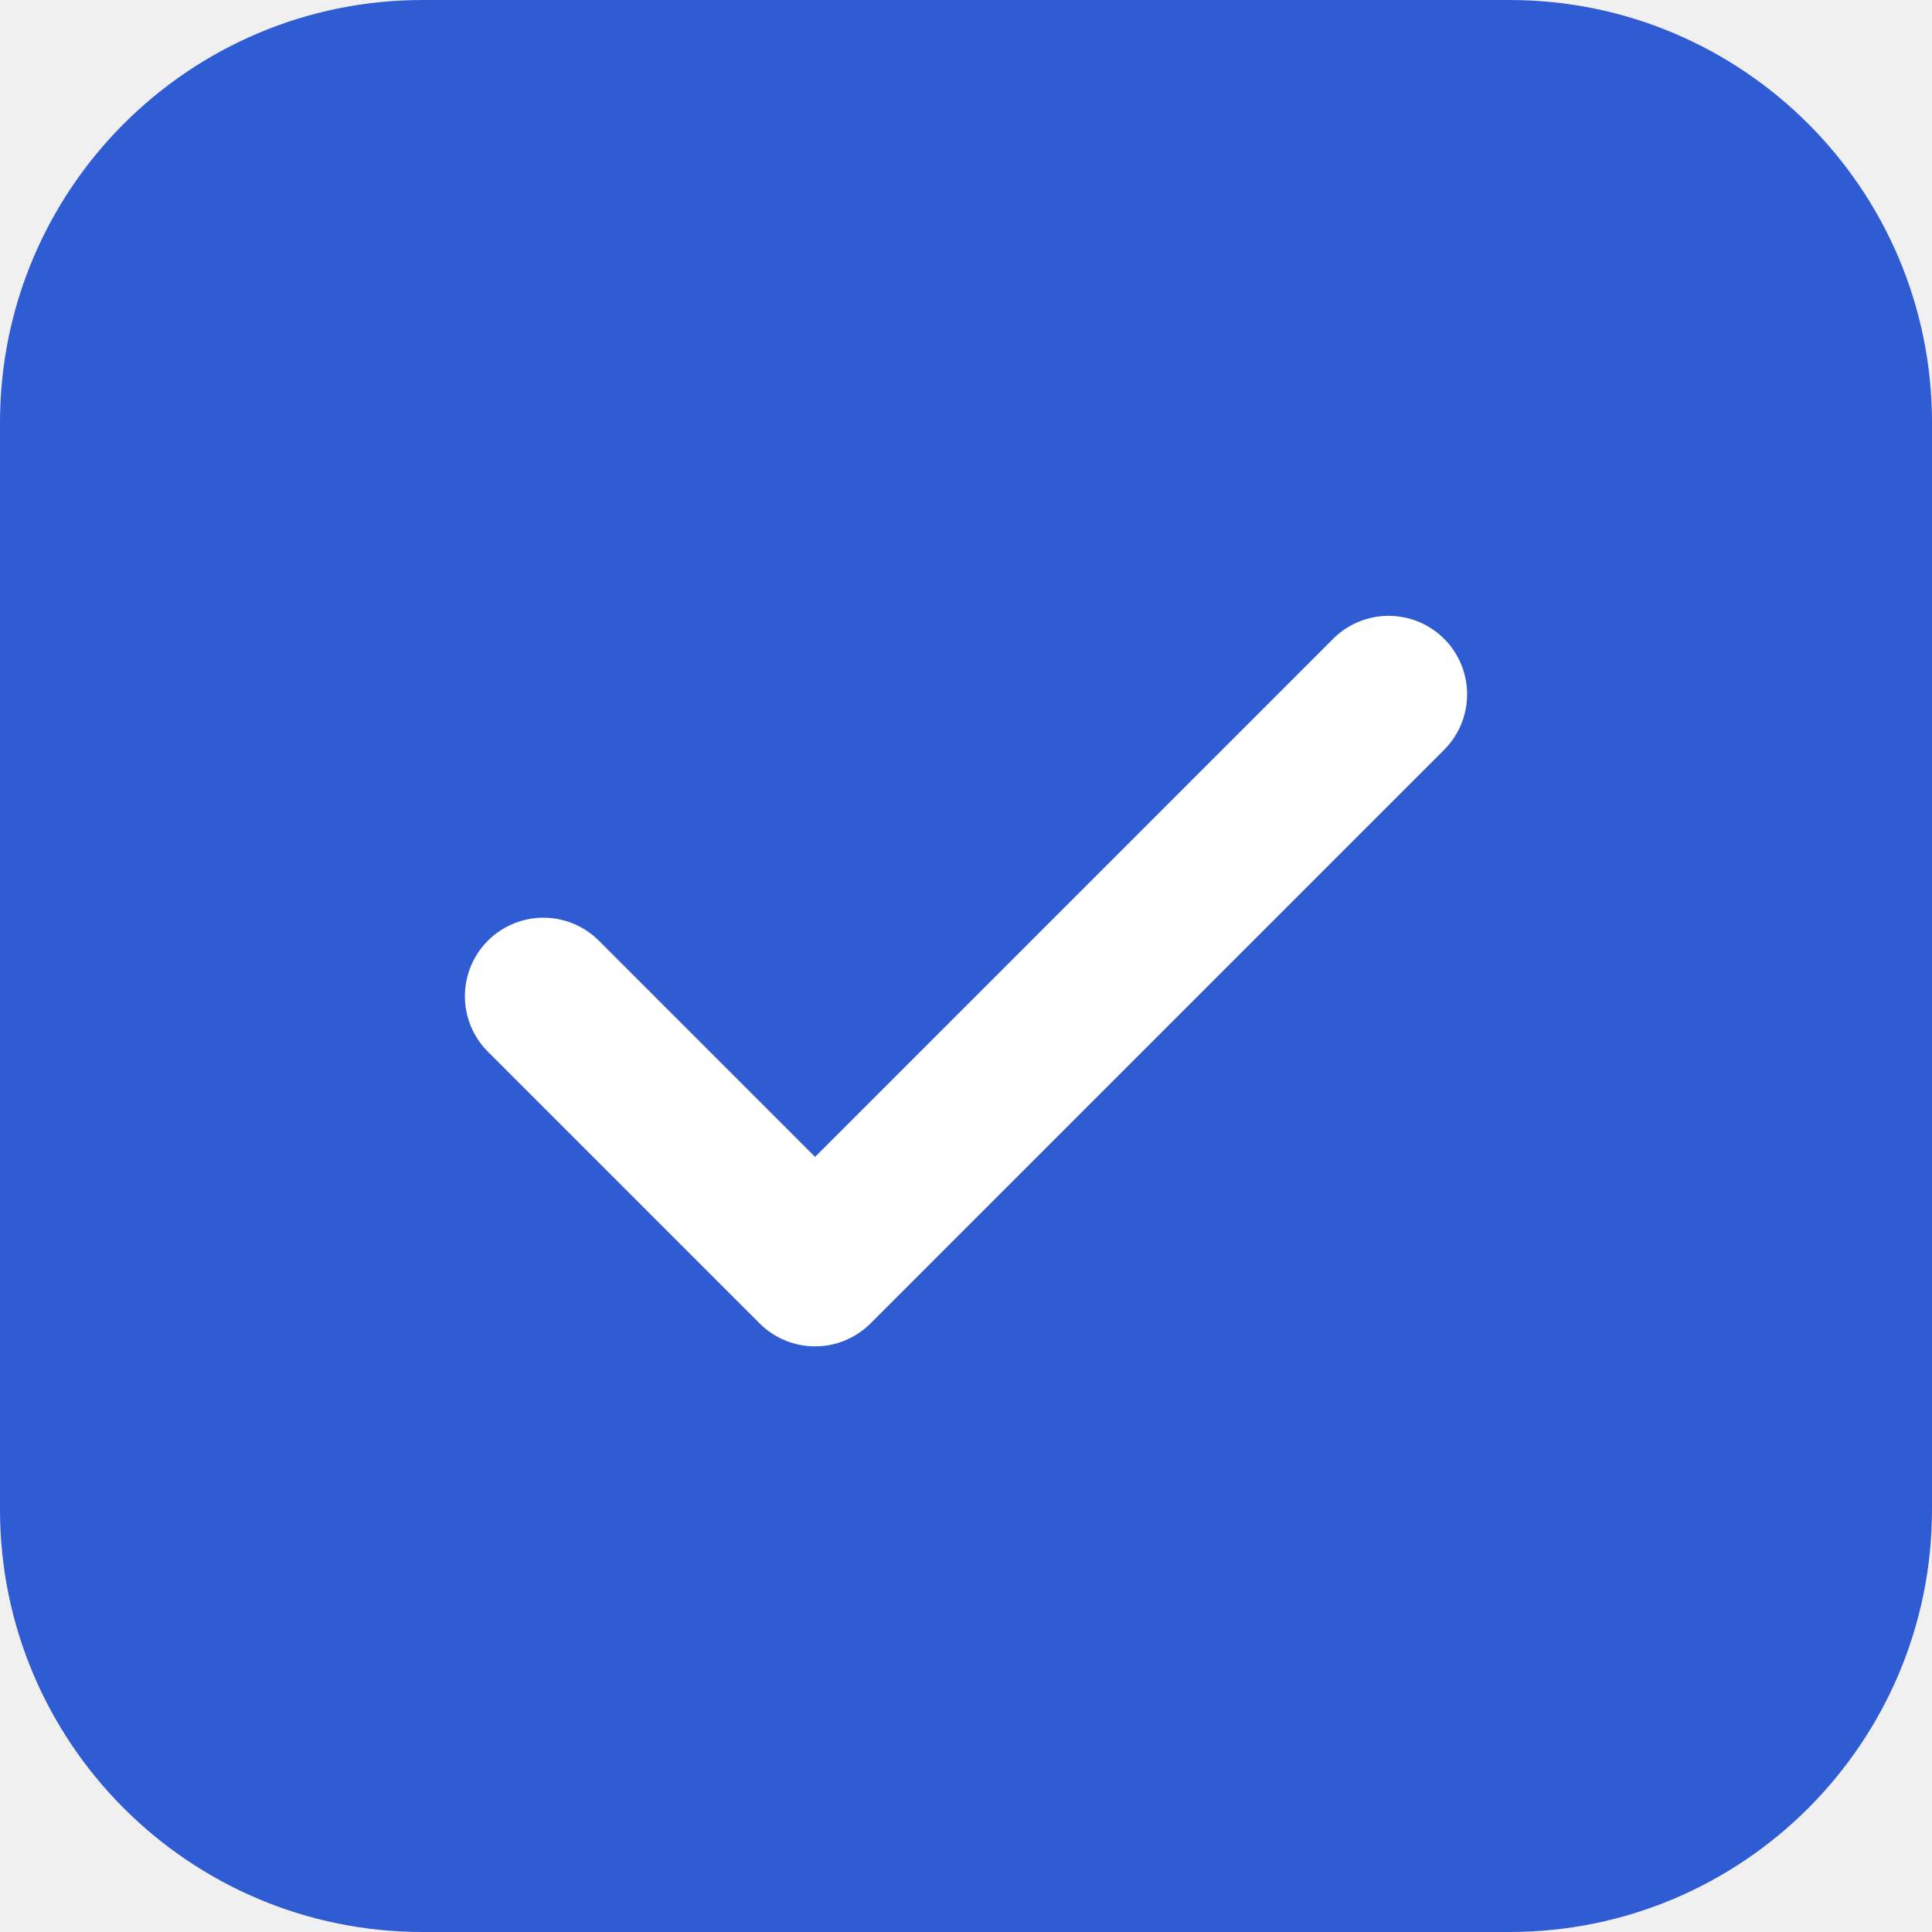
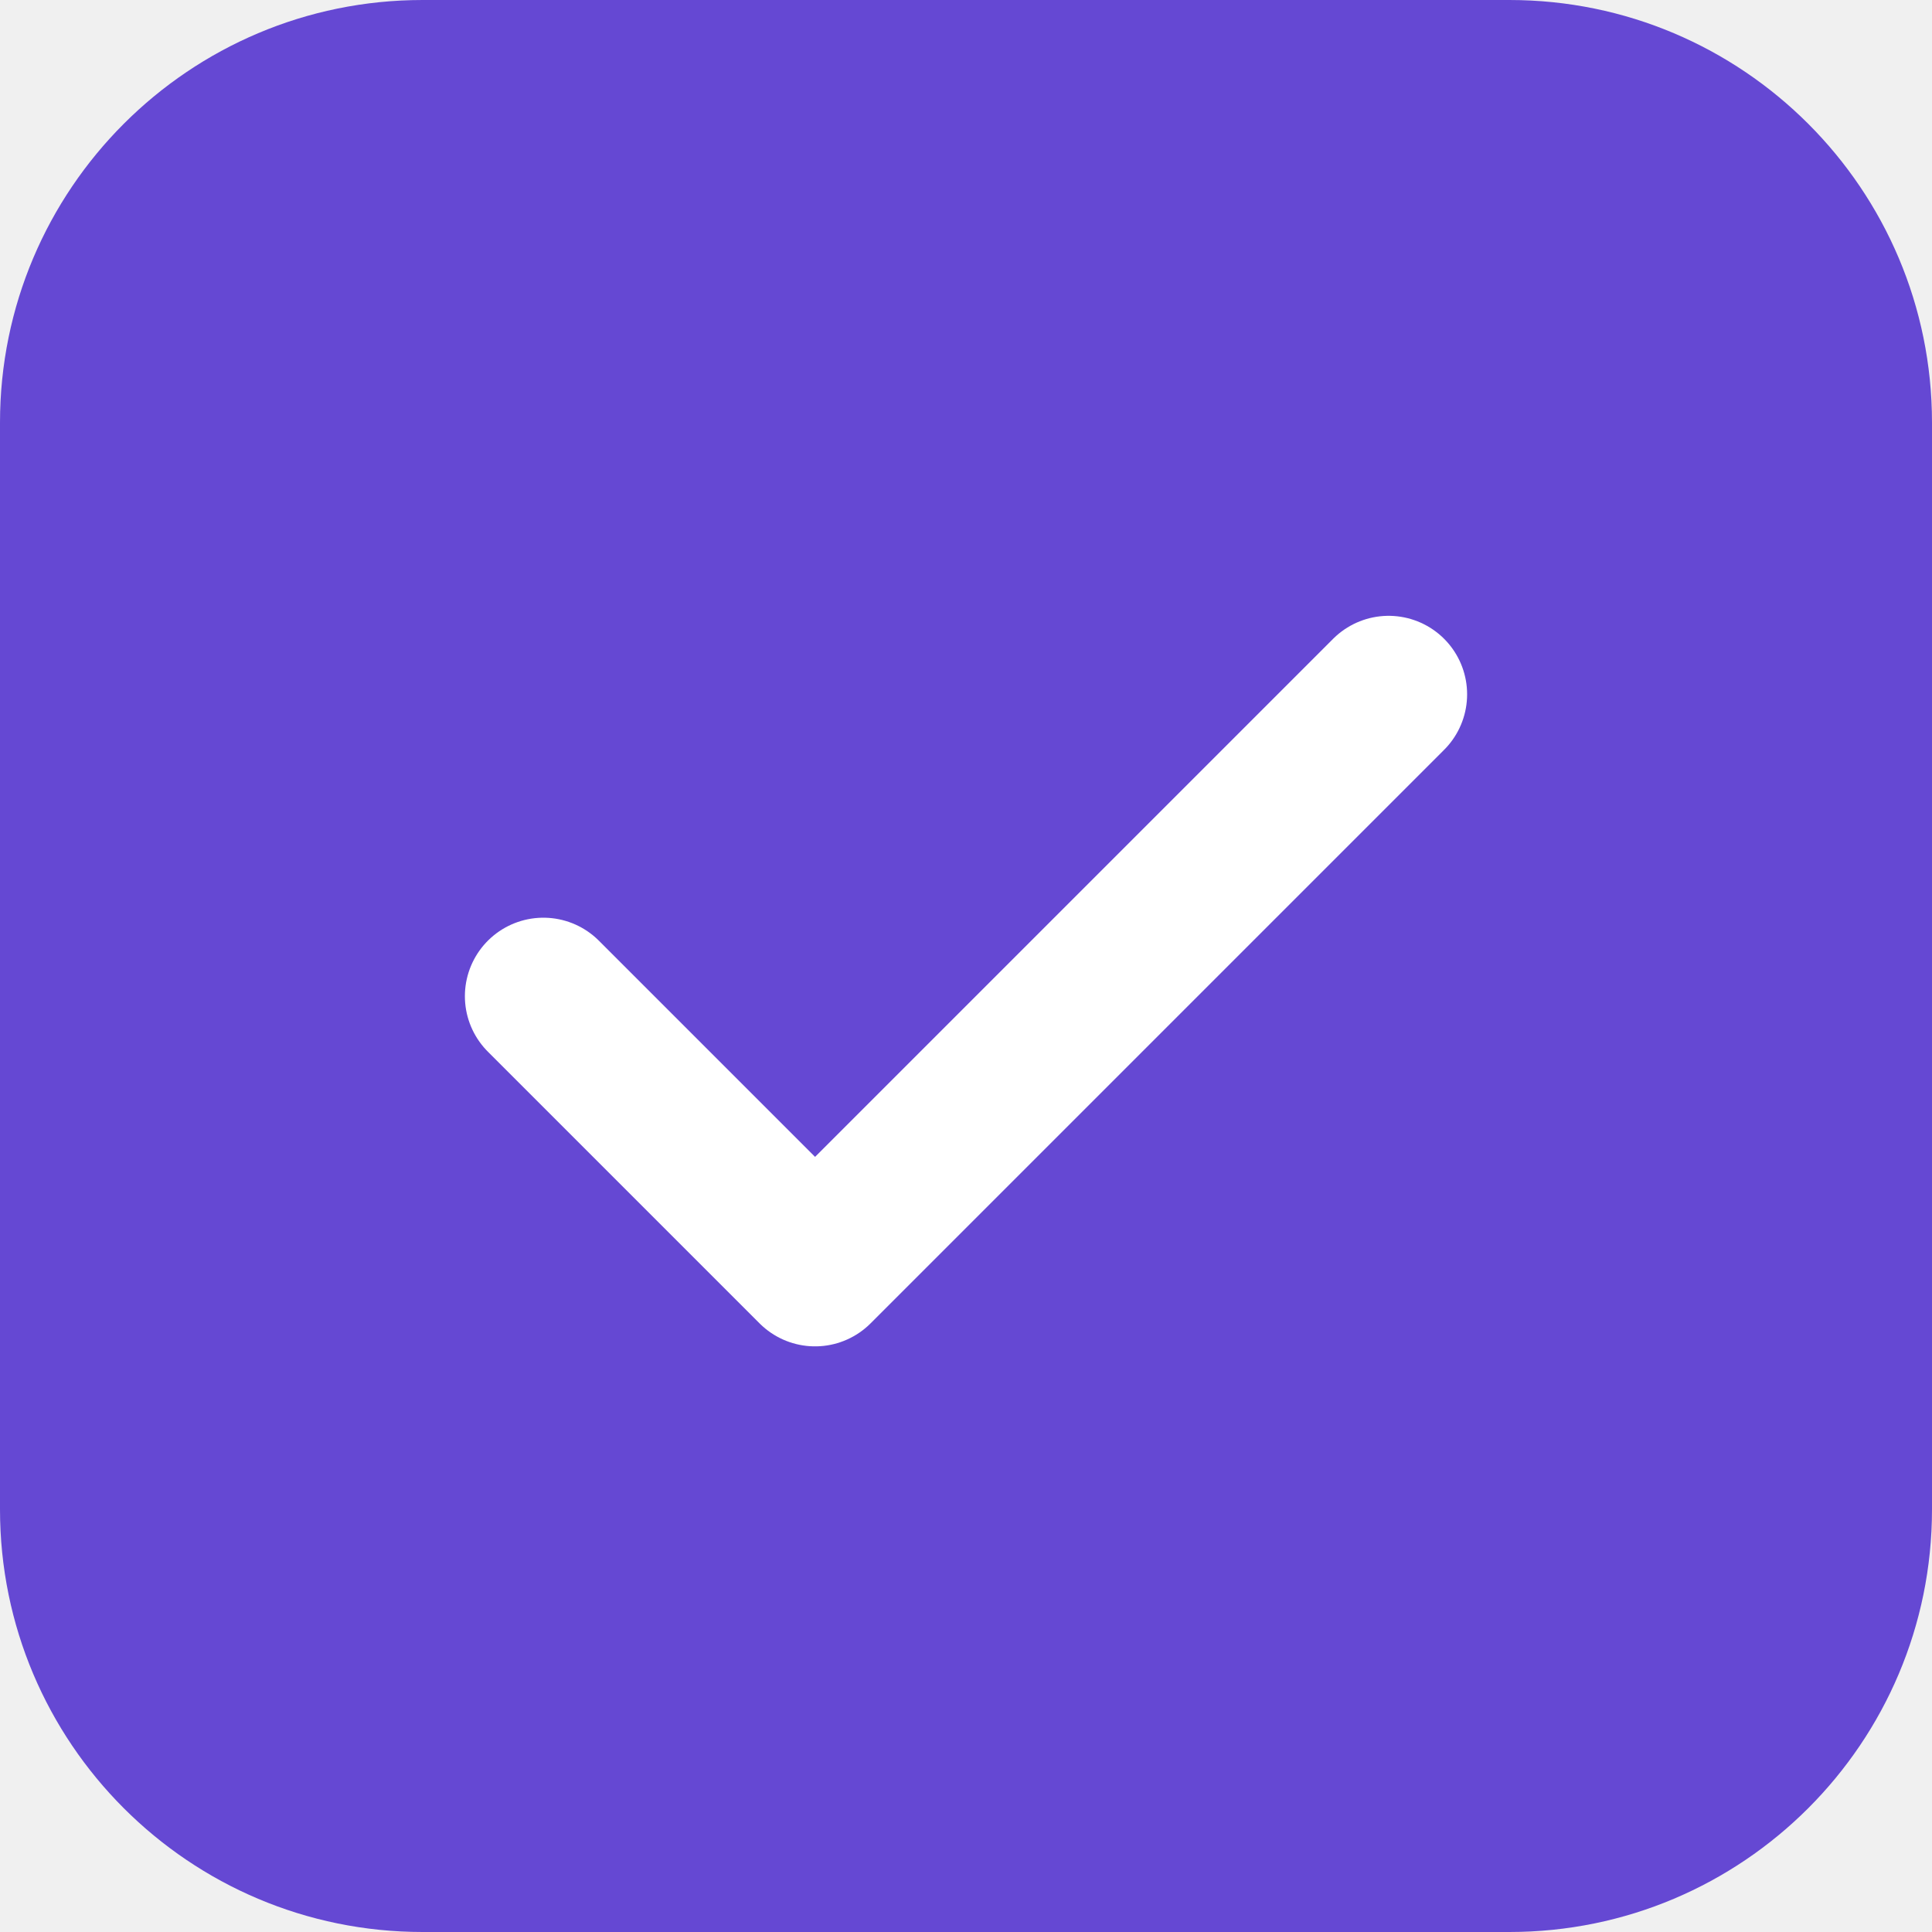
<svg xmlns="http://www.w3.org/2000/svg" viewBox="0 0 32 32">
-   <rect width="32" height="32" rx="7" fill="#2f5bd3" />
+   <rect width="32" height="32" rx="7" fill="#6548d3" />
  <path d="M9 16.5l4.5 4.5L23 11.5" fill="none" stroke="#fff" stroke-width="2.6" stroke-linecap="round" stroke-linejoin="round" />
</svg>
